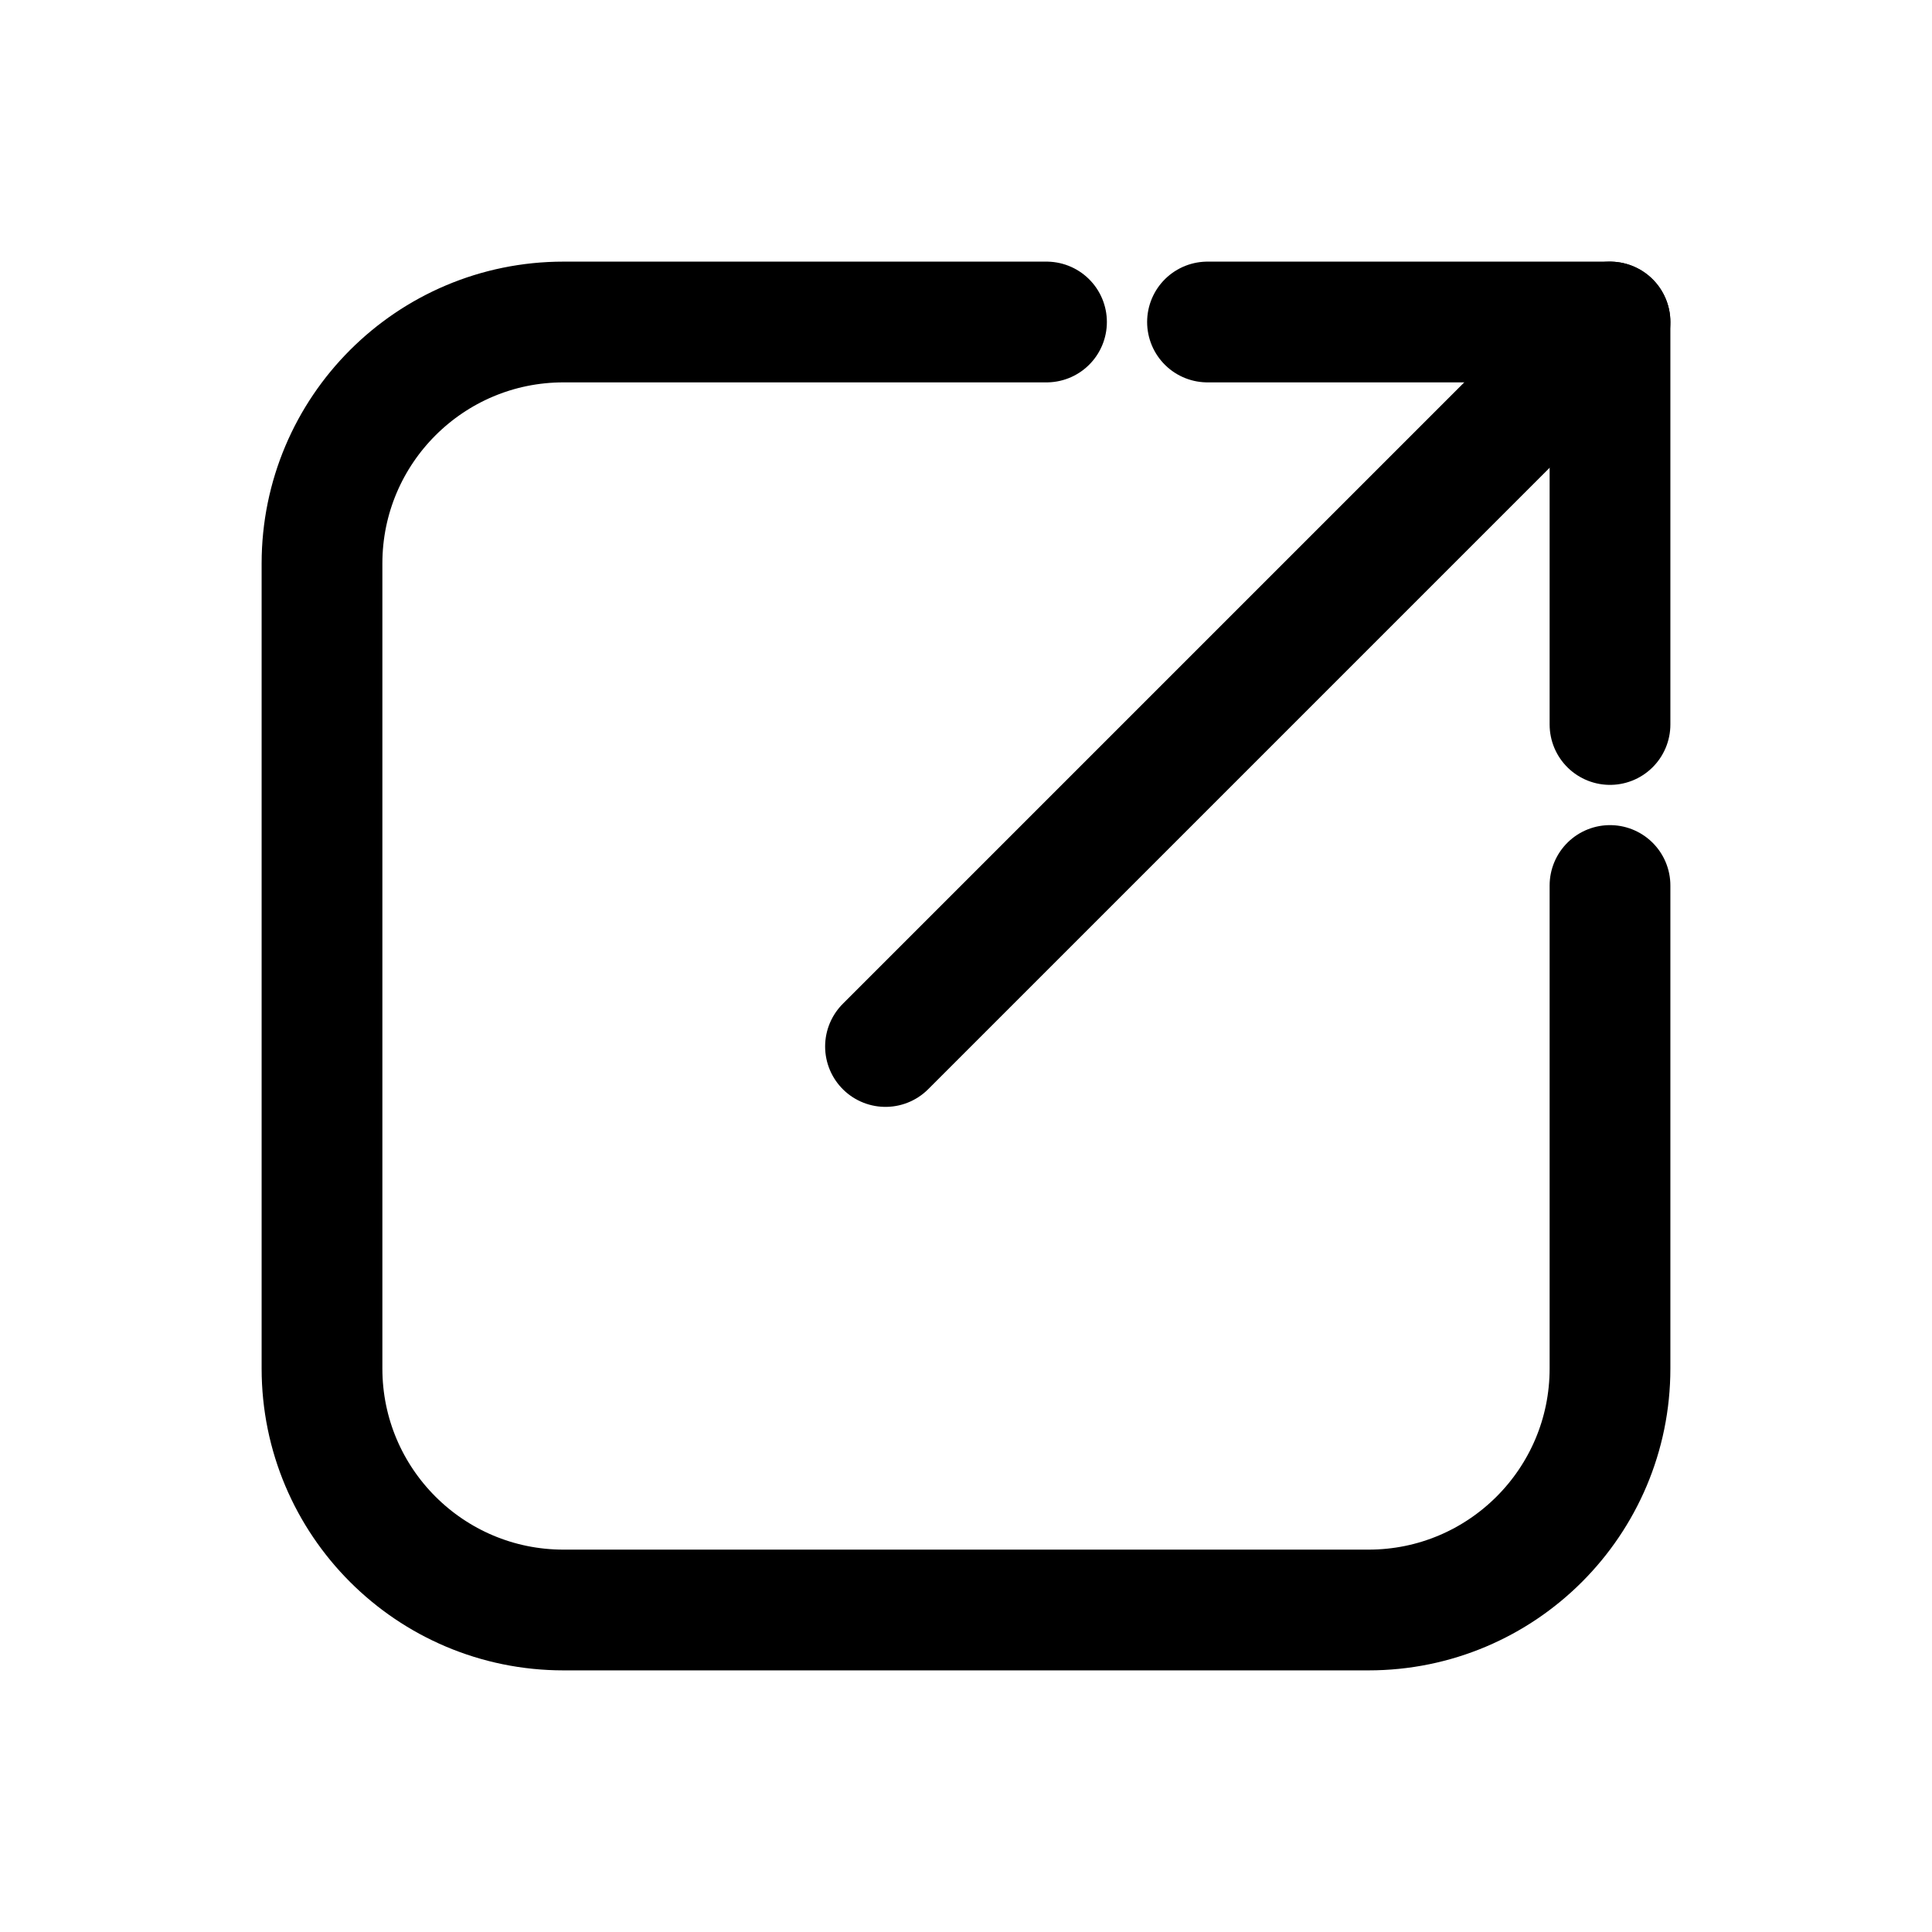
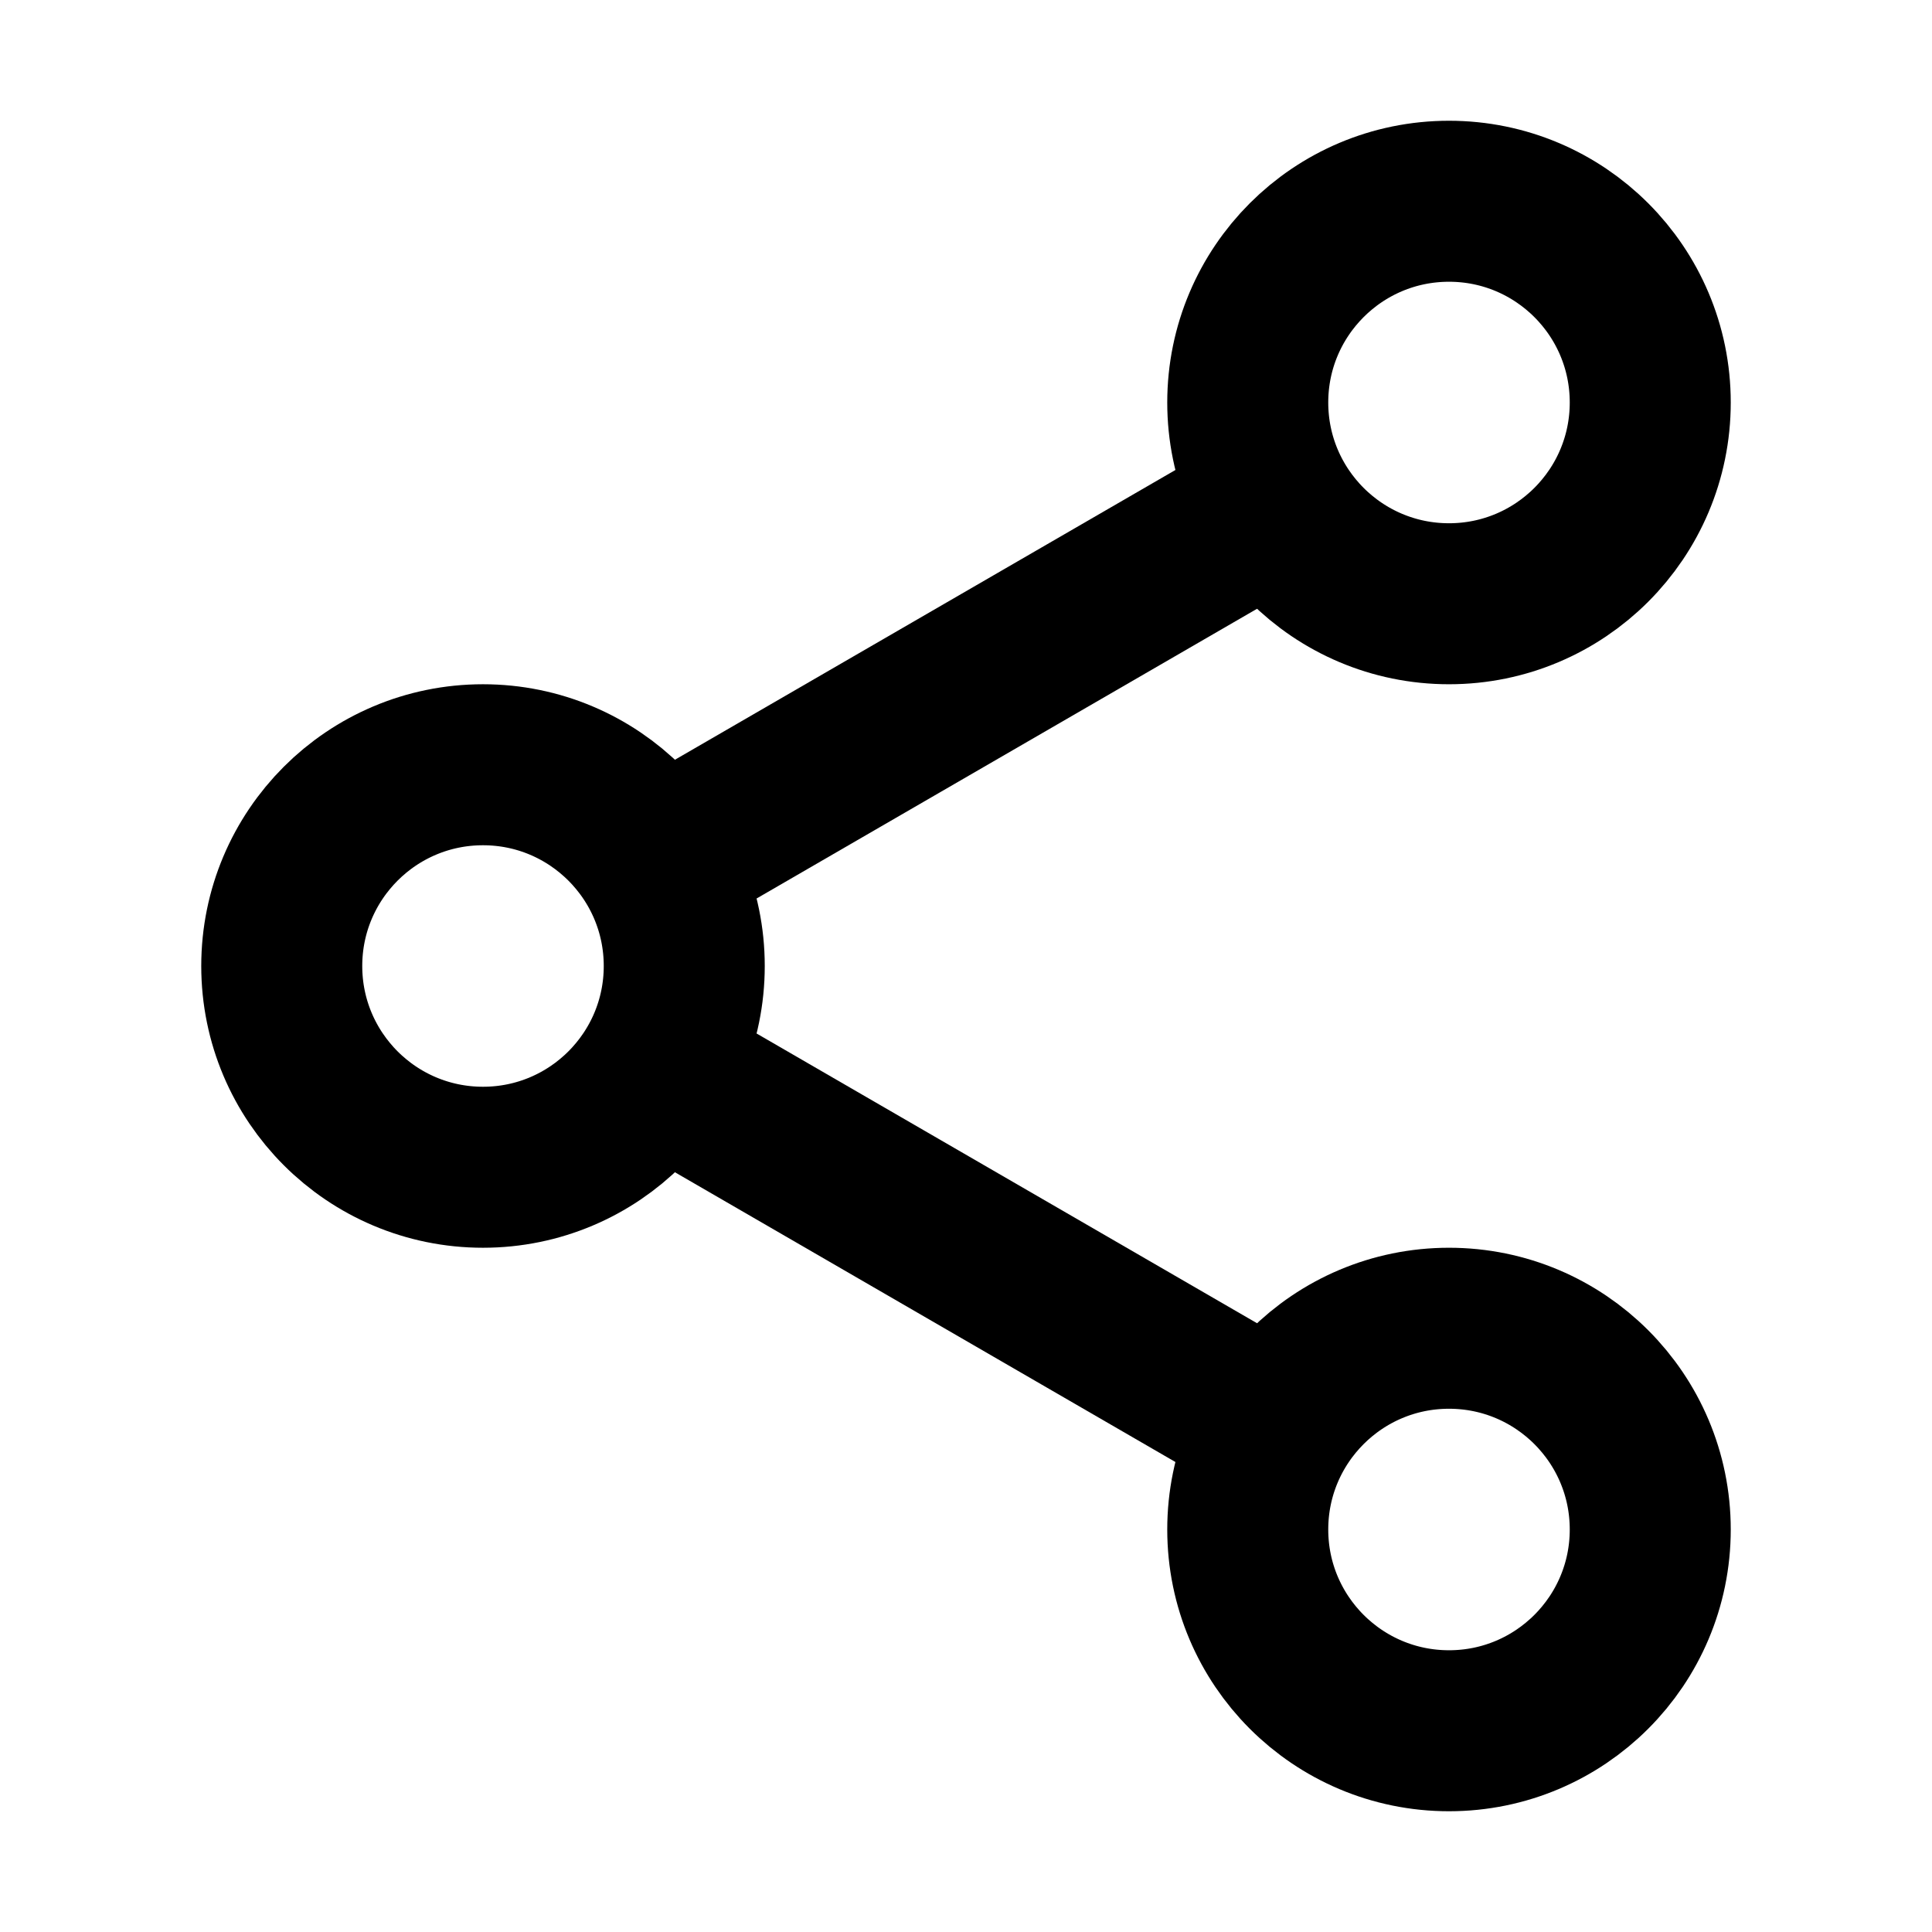
- <svg xmlns="http://www.w3.org/2000/svg" viewBox="0 0 24 24" width="24" height="24" fill="none" stroke="currentColor" stroke-width="1.5" stroke-linecap="round" stroke-linejoin="round">
-   <path d="M13 4H7a3 3 0 0 0-3 3v10a3 3 0 0 0 3 3h10a3 3 0 0 0 3-3v-6" />
-   <path d="M20 4L11 13" />
-   <path d="M15 4h5v5" />
+ <svg viewBox="0 0 24 24" fill="none" stroke="currentColor" stroke-width="2" stroke-linecap="round" stroke-linejoin="round">
+   <circle cx="18" cy="5" r="2.5" />
+   <circle cx="6" cy="12" r="2.5" />
+   <circle cx="18" cy="19" r="2.5" />
+   <path d="M8.2 10.7l7.6-4.4" />
+   <path d="M8.2 13.3l7.6 4.4" />
</svg>
